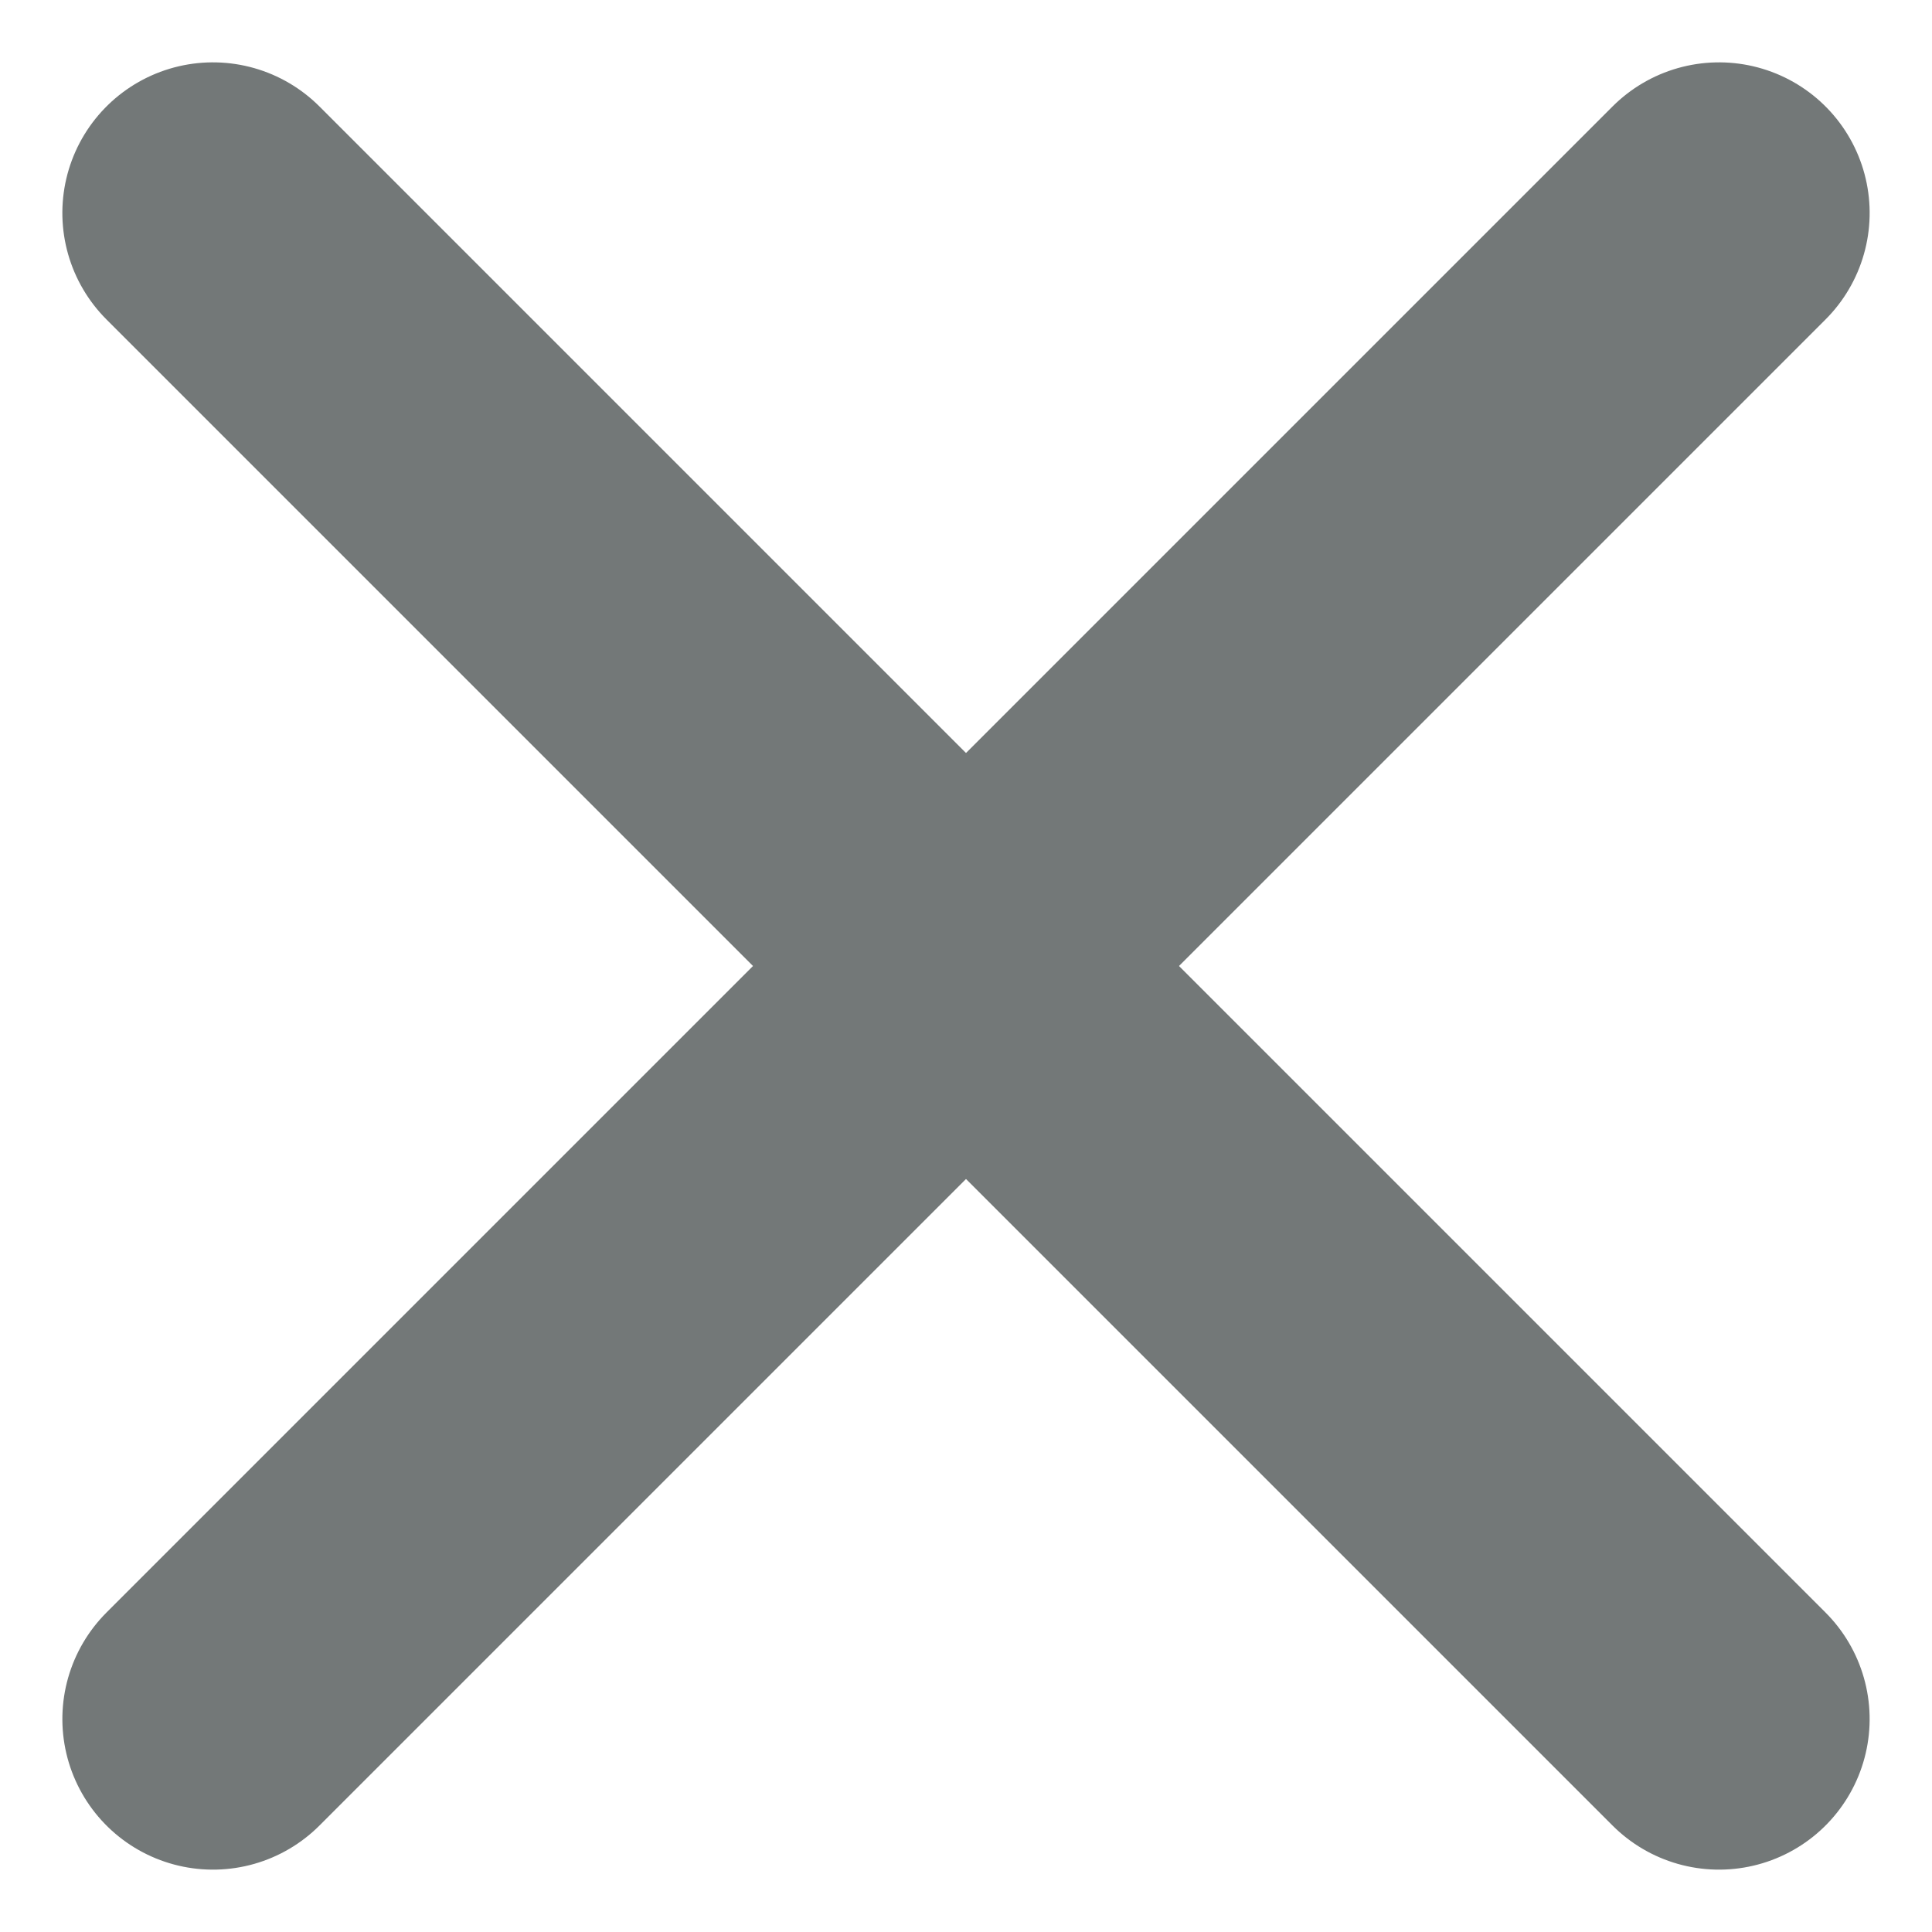
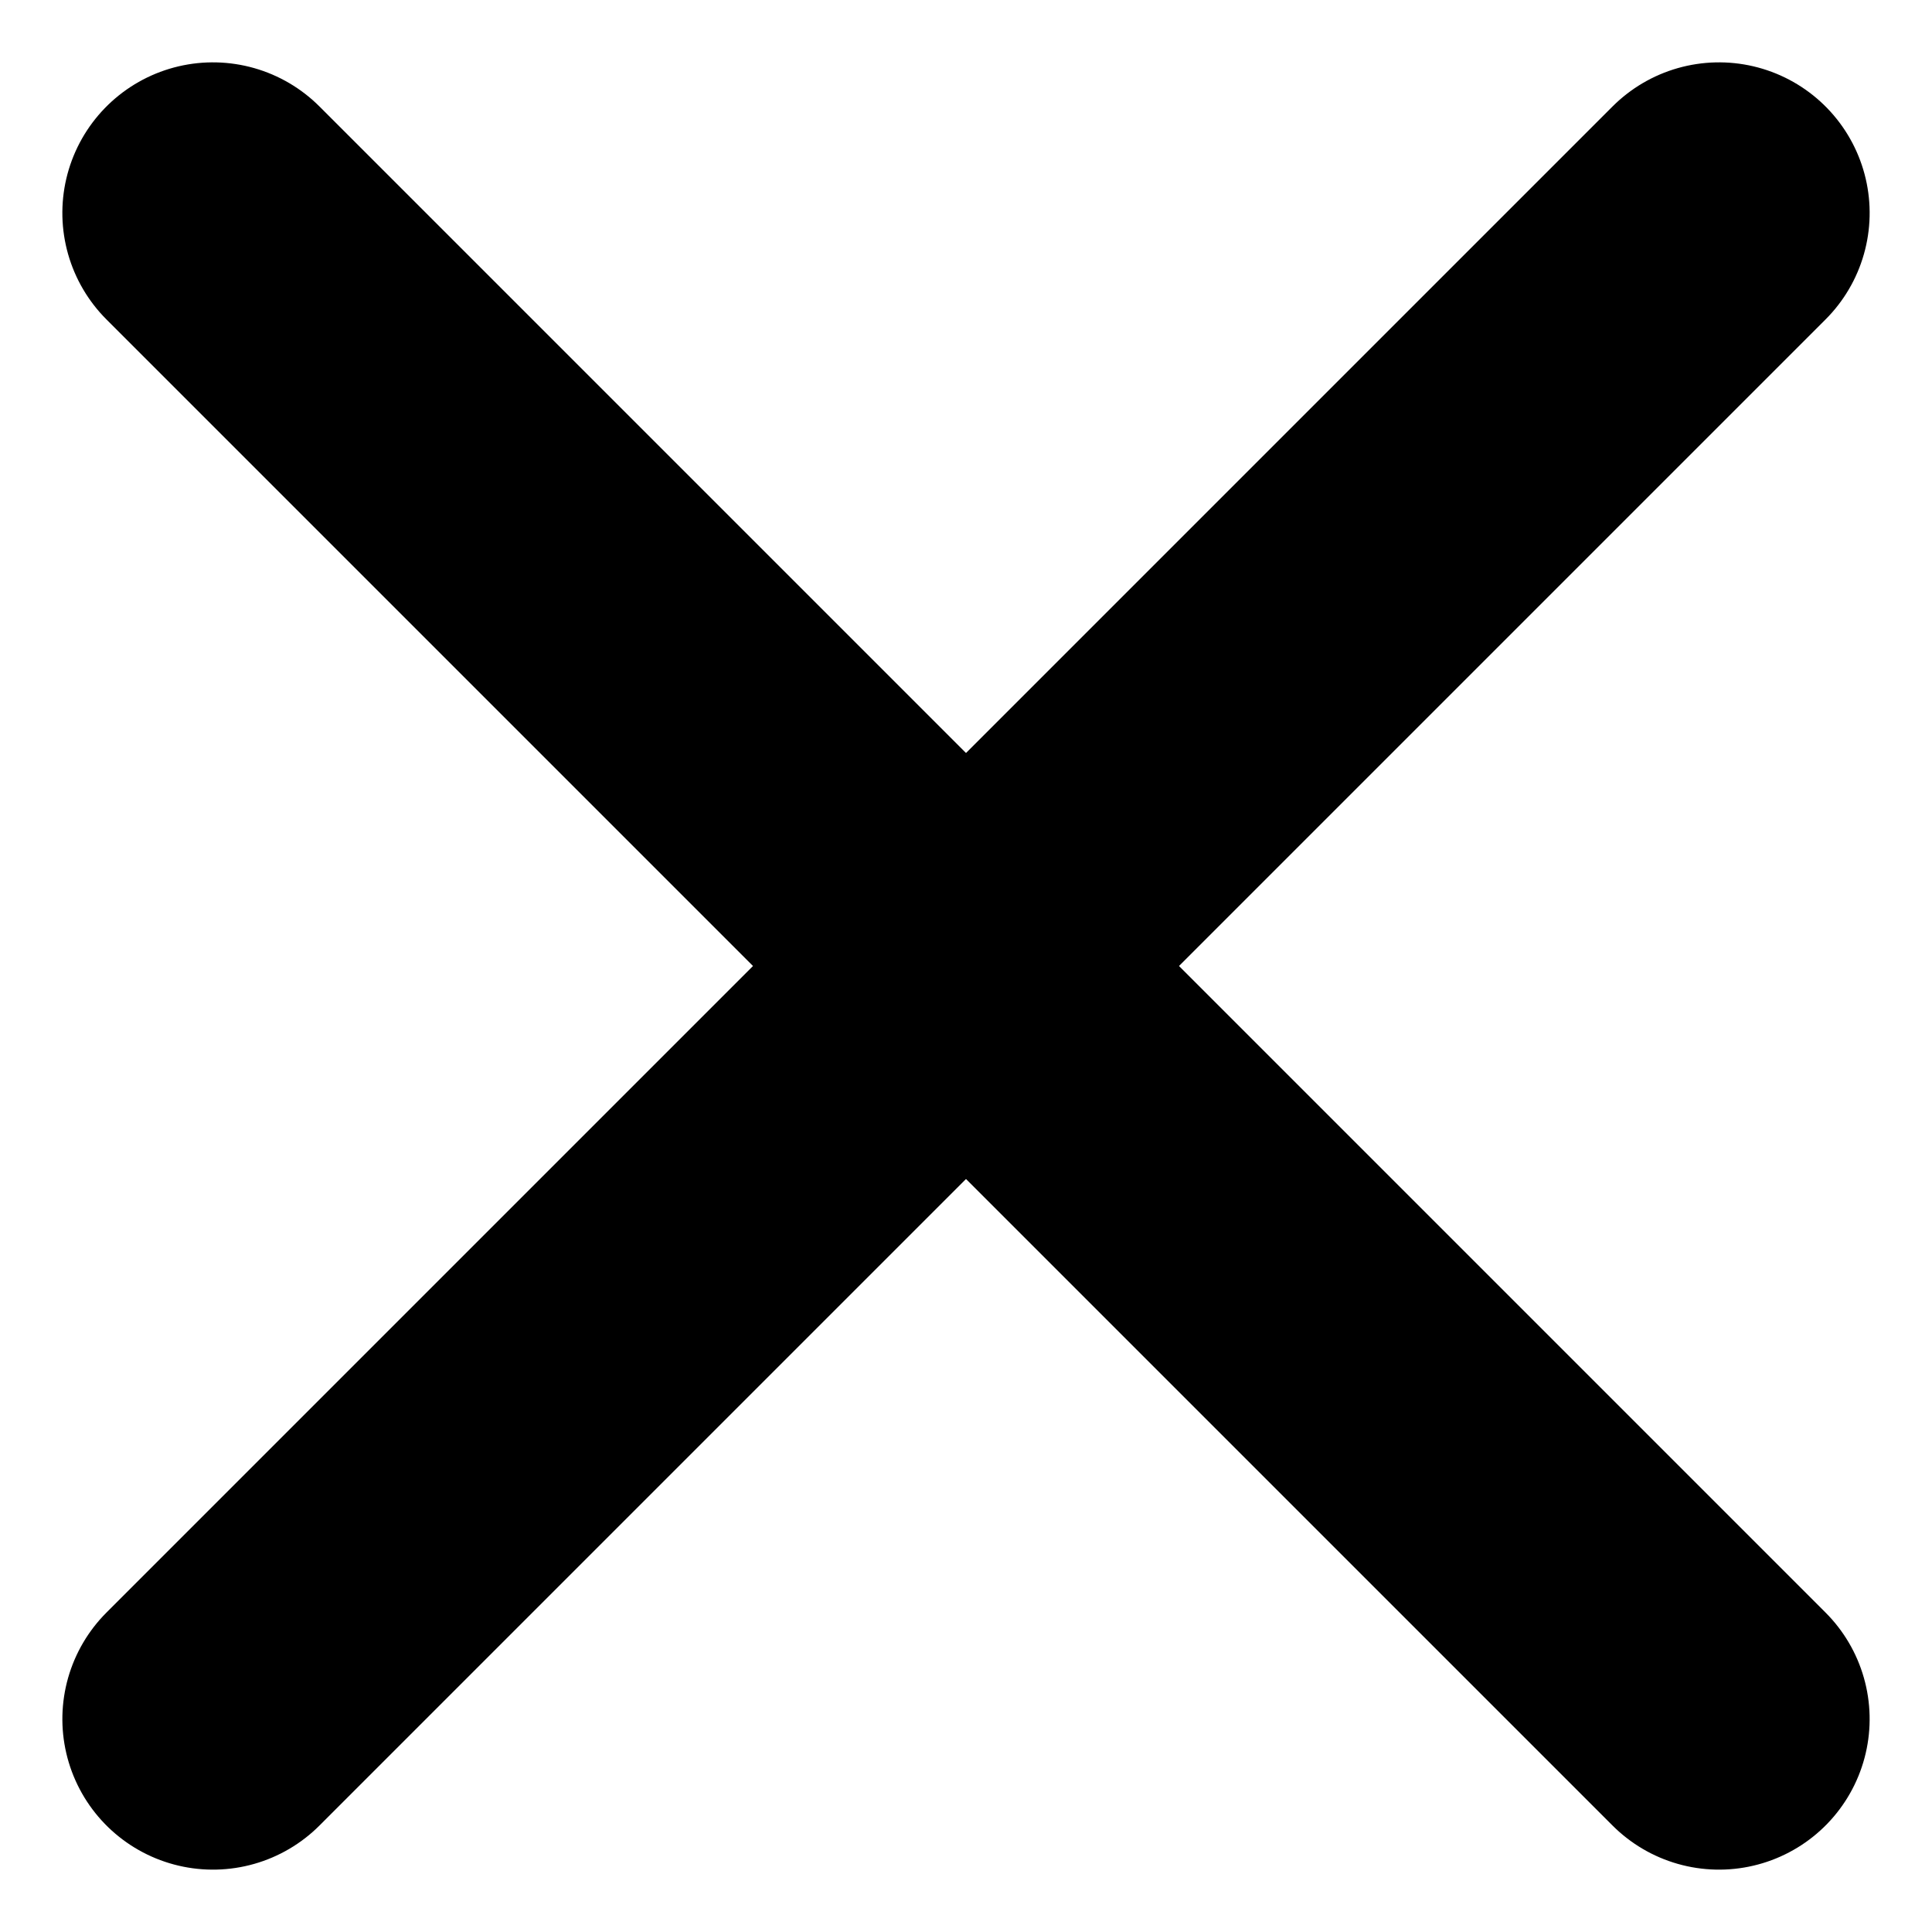
<svg xmlns="http://www.w3.org/2000/svg" width="12.828" height="12.828" viewBox="0 0 12.828 12.828">
  <g id="remove" transform="translate(1.414 1.414)">
-     <line id="Line_64" data-name="Line 64" y2="14.142" transform="translate(0 0) rotate(-45)" fill="none" stroke="#737878" stroke-linecap="round" stroke-width="2" />
-     <line id="Line_65" data-name="Line 65" y2="14.142" transform="translate(10 0) rotate(45)" fill="none" stroke="#737878" stroke-linecap="round" stroke-width="2" />
+     <line id="Line_64" data-name="Line 64" y2="14.142" transform="translate(0 0) rotate(-45)" fill="none" stroke="black" stroke-linecap="round" stroke-width="2" />
+     <line id="Line_65" data-name="Line 65" y2="14.142" transform="translate(10 0) rotate(45)" fill="none" stroke="black" stroke-linecap="round" stroke-width="2" />
  </g>
</svg>
